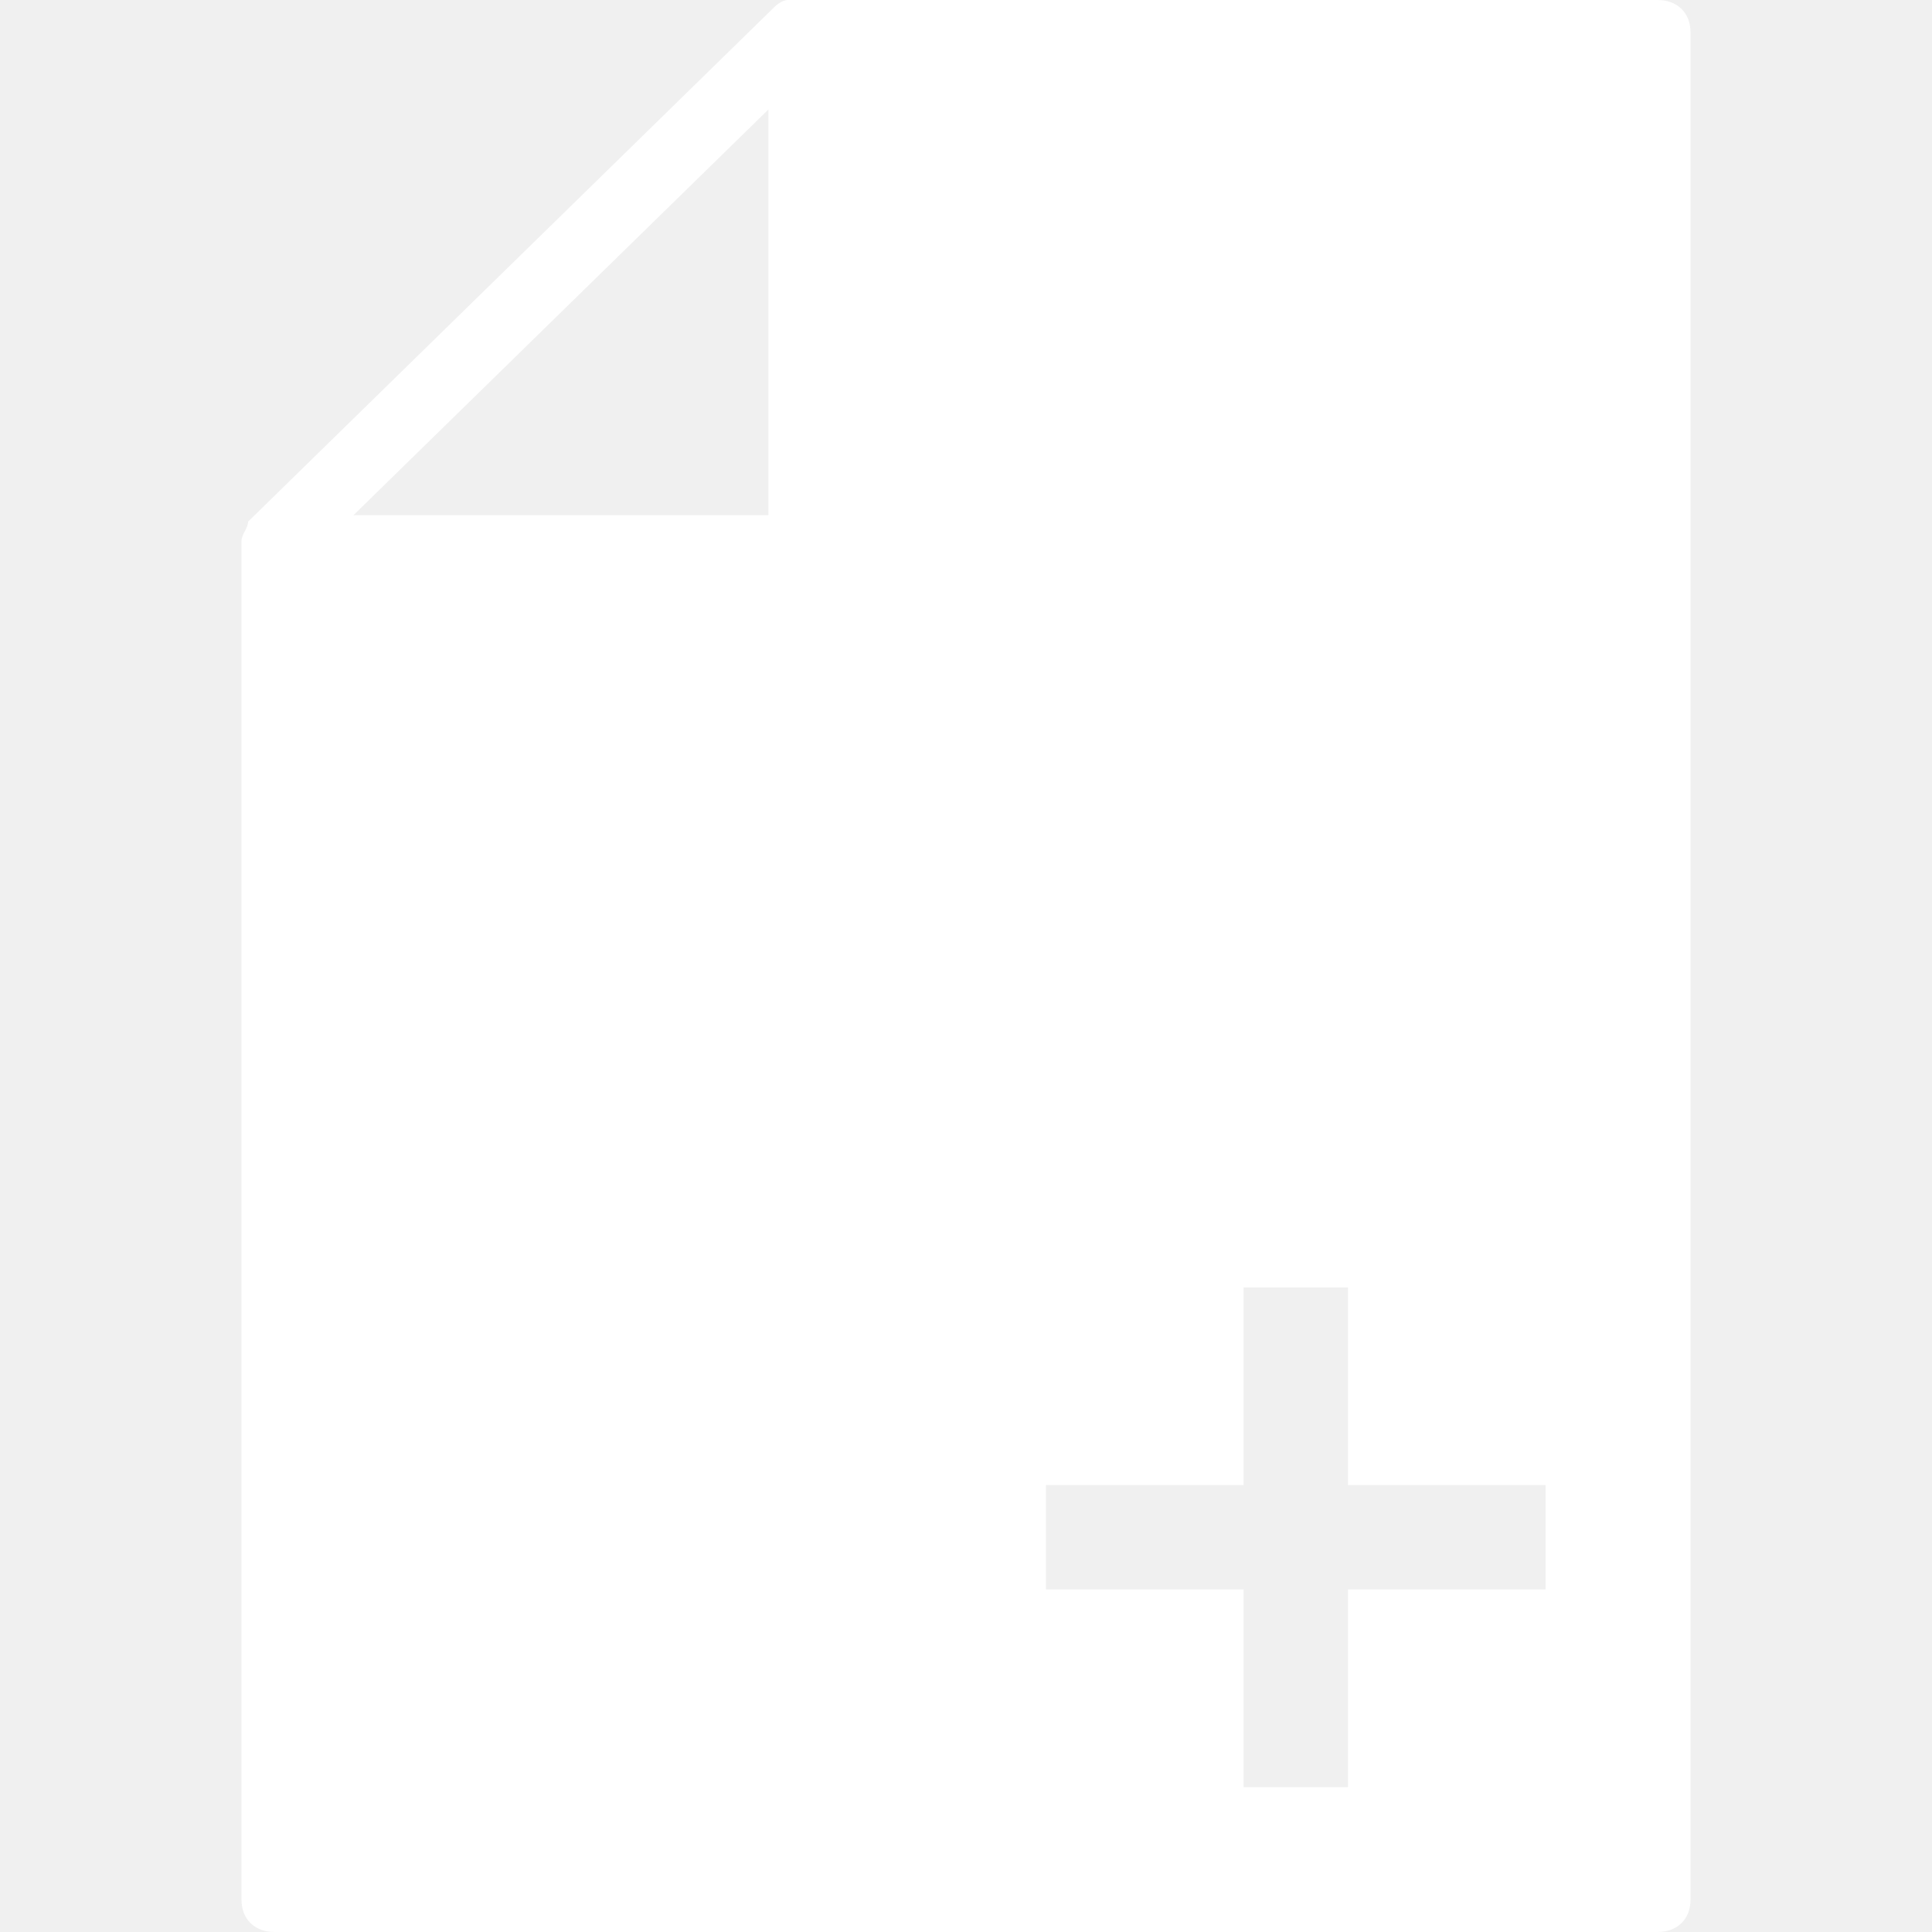
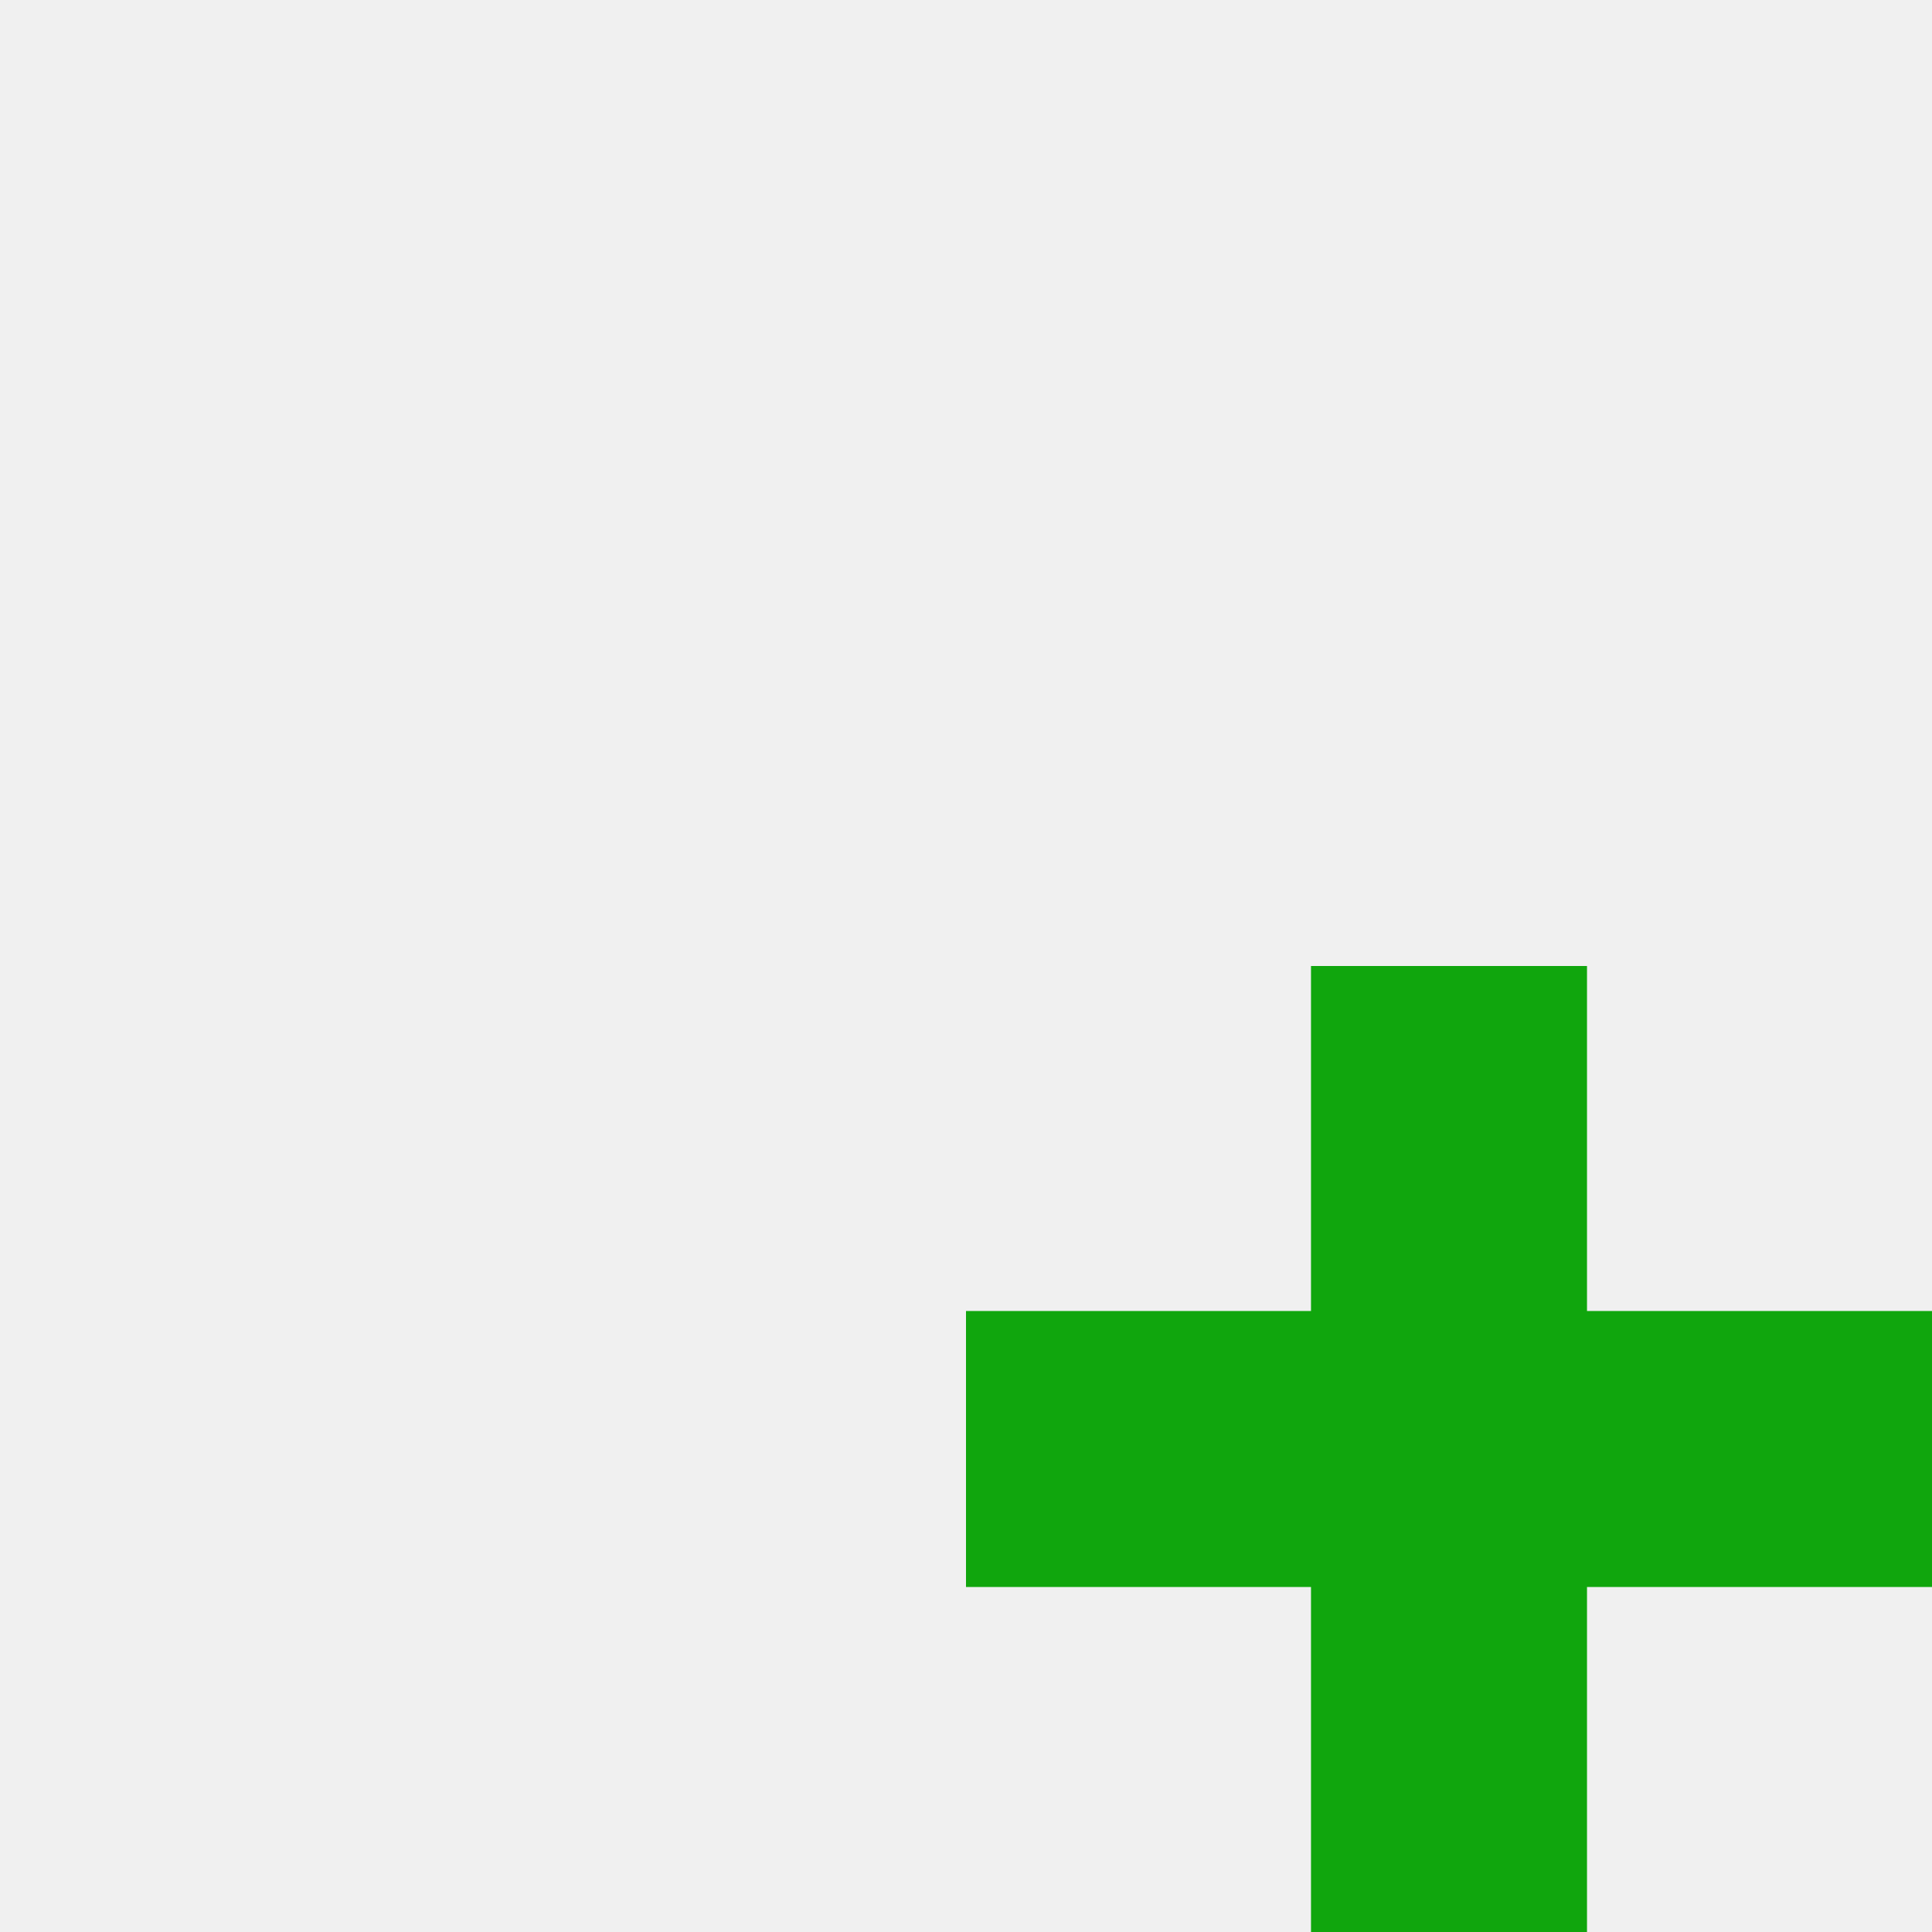
<svg xmlns="http://www.w3.org/2000/svg" class="svg-icon" style="overflow:hidden;fill:currentColor" viewBox="0 0 800 800" version="1.1" id="svg1" width="800" height="800">
  <defs id="defs1">
    <rect x="-873.72" y="97.857" width="506.758" height="726.935" id="rect11" />
  </defs>
-   <path id="path5" style="display:inline;overflow:hidden;fill:#ffffff;fill-opacity:1;stroke-width:0.79" d="M 326.363 0 C 323.636 0 320.91 2.668 320.91 2.668 L 102.729 216 C 102.729 218.667 100 221.333 100 224 L 100 786.666 C 100 794.666 105.455 800 113.637 800 L 686.363 800 C 694.545 800 700 794.666 700 786.666 L 700 13.334 C 700 5.334 694.545 -1.1842379e-15 686.363 0 L 331.818 0 L 329.092 0 L 326.363 0 z M 318.182 45.334 L 318.182 213.334 L 146.363 213.334 L 318.182 45.334 z M 514.943 533.1 L 558.156 533.1 L 558.156 614.943 L 640 614.943 L 640 658.156 L 558.156 658.156 L 558.156 740 L 514.943 740 L 514.943 658.156 L 433.1 658.156 L 433.1 614.943 L 514.943 614.943 L 514.943 533.1 z " />
+   <rect style="overflow:hidden;fill:#f0f0f0;stroke-width:7.502;stroke-dasharray:15.004, 15.004;paint-order:stroke markers fill" id="rect2" width="600.172" height="600.172" x="99.914" y="99.914" />
+   <path id="rect1" style="fill:#10a60d;fill-opacity:1;stroke-width:5.735;stroke-dasharray:11.47, 11.47;paint-order:stroke markers fill" d="M 542.857,400 V 542.857 H 400 V 657.143 H 542.857 V 800 H 657.143 V 657.143 H 800 V 542.857 H 657.143 V 400 Z" />
</svg>
